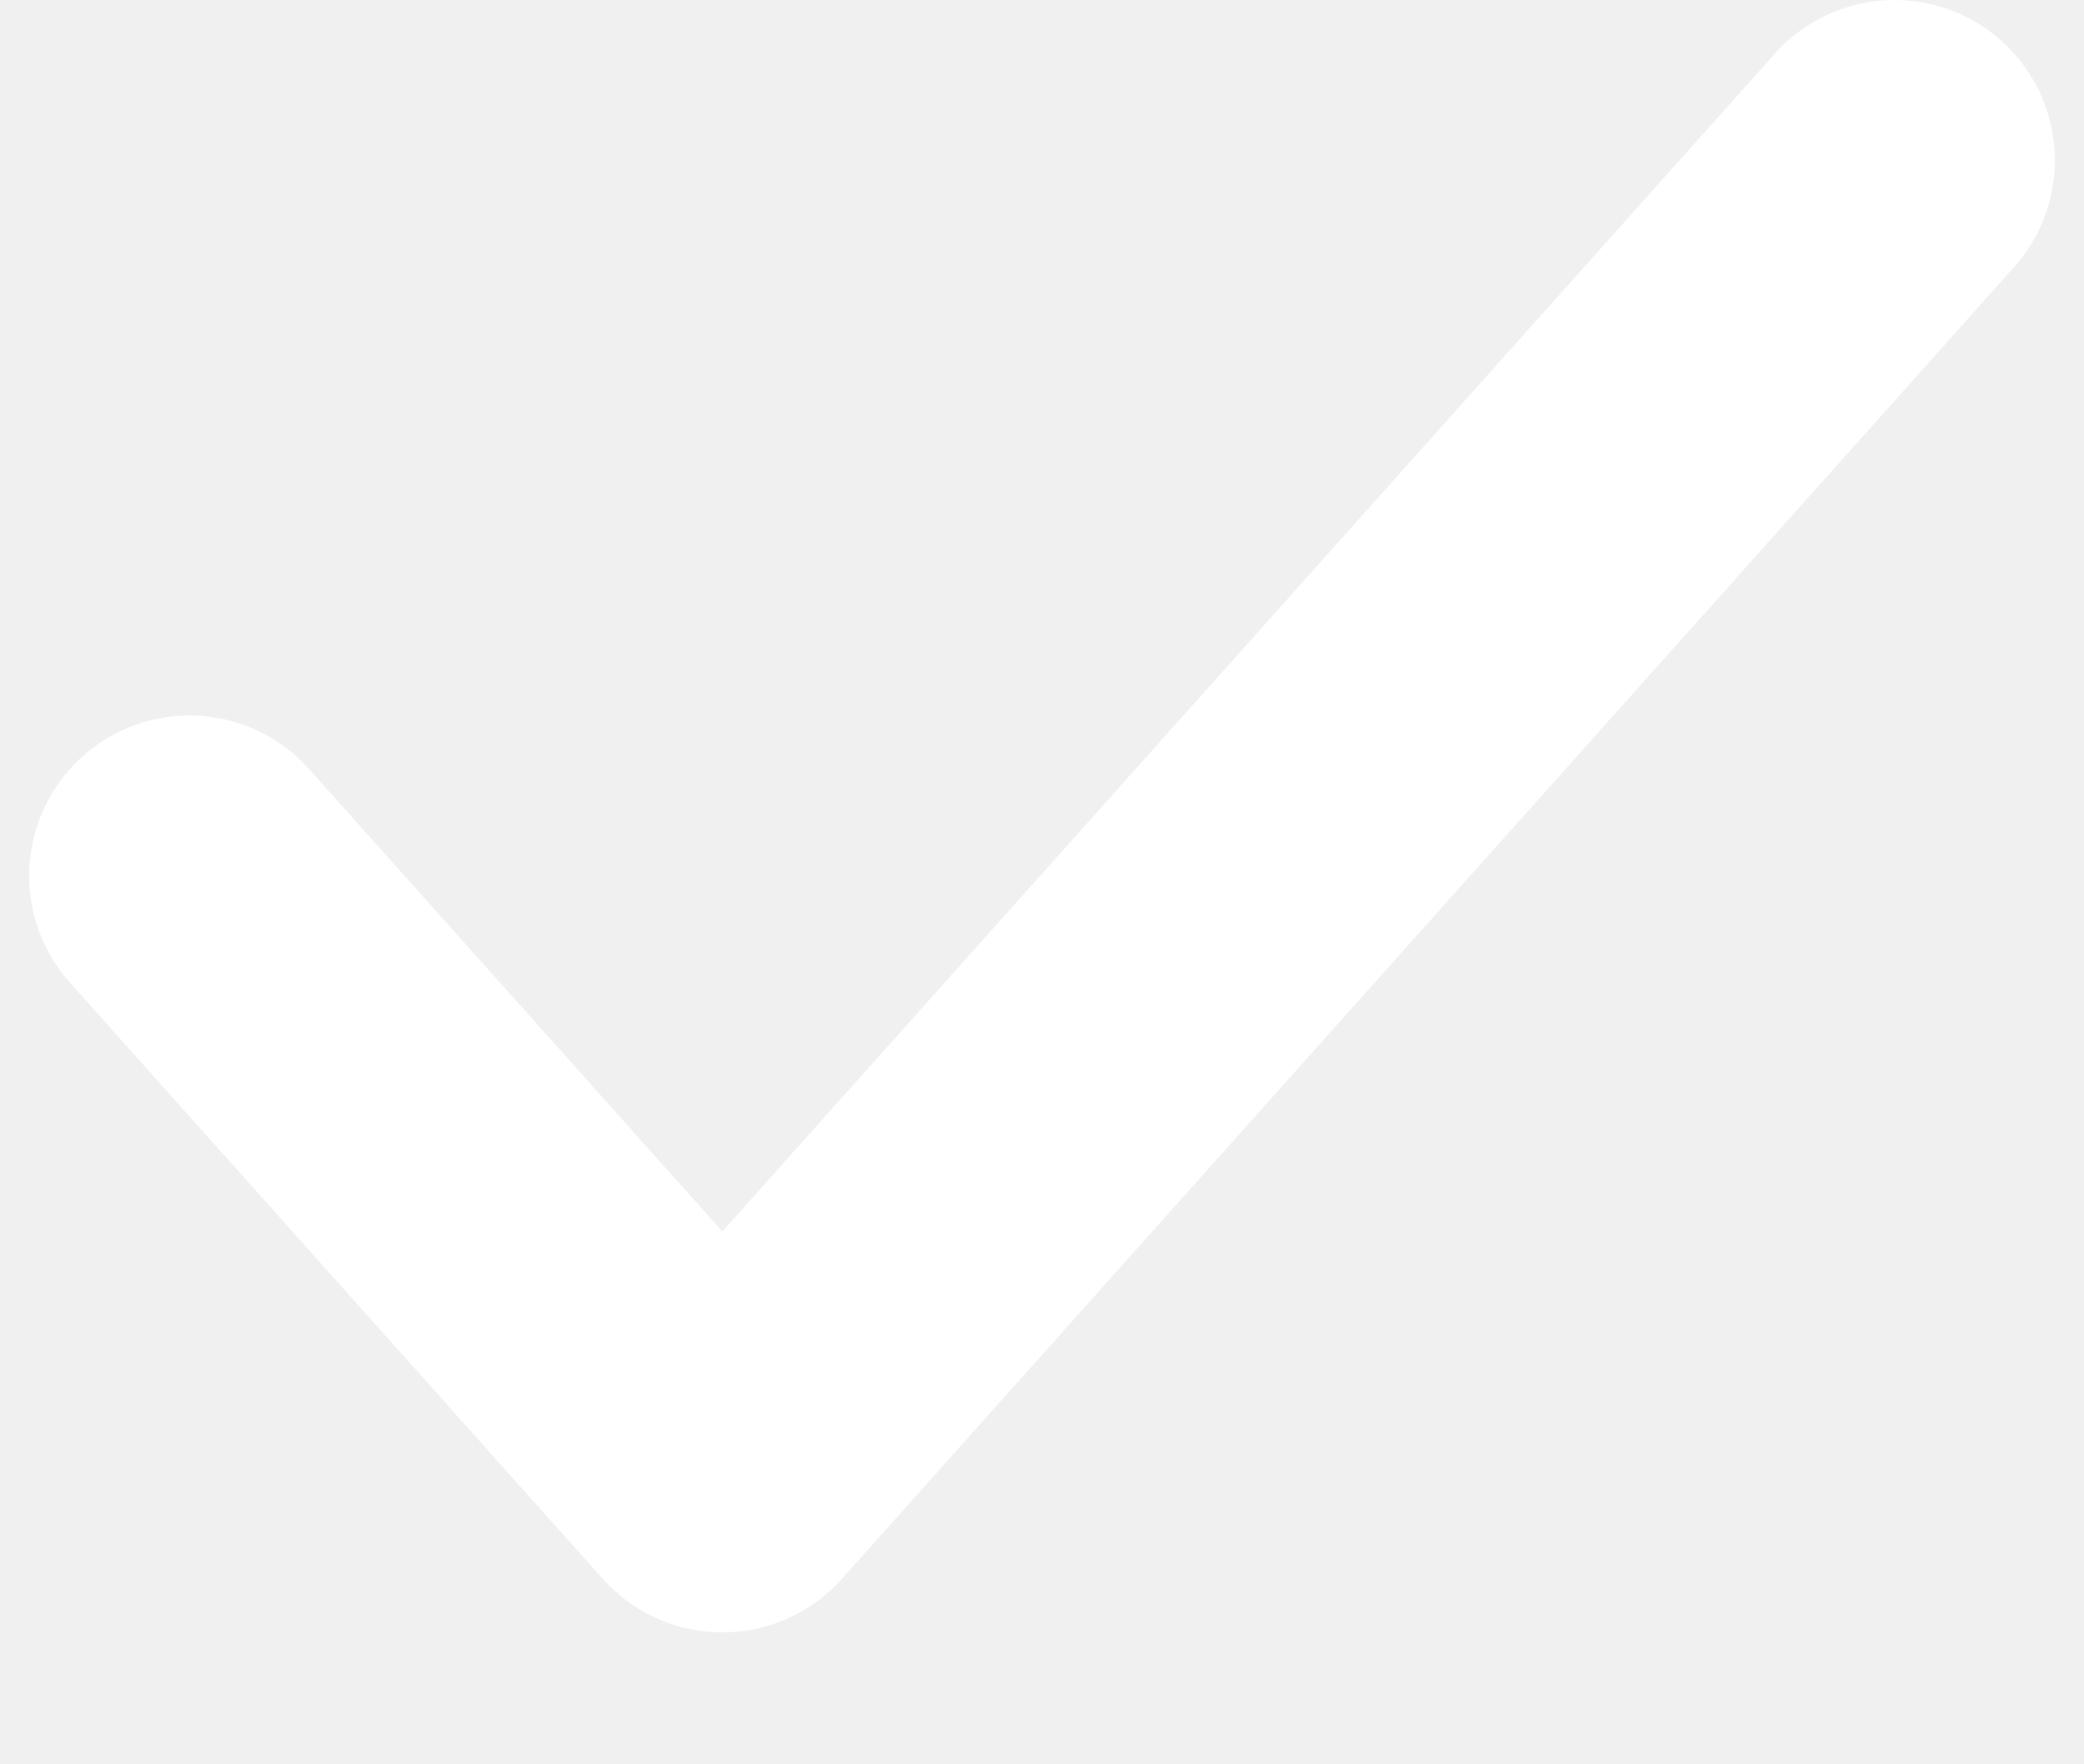
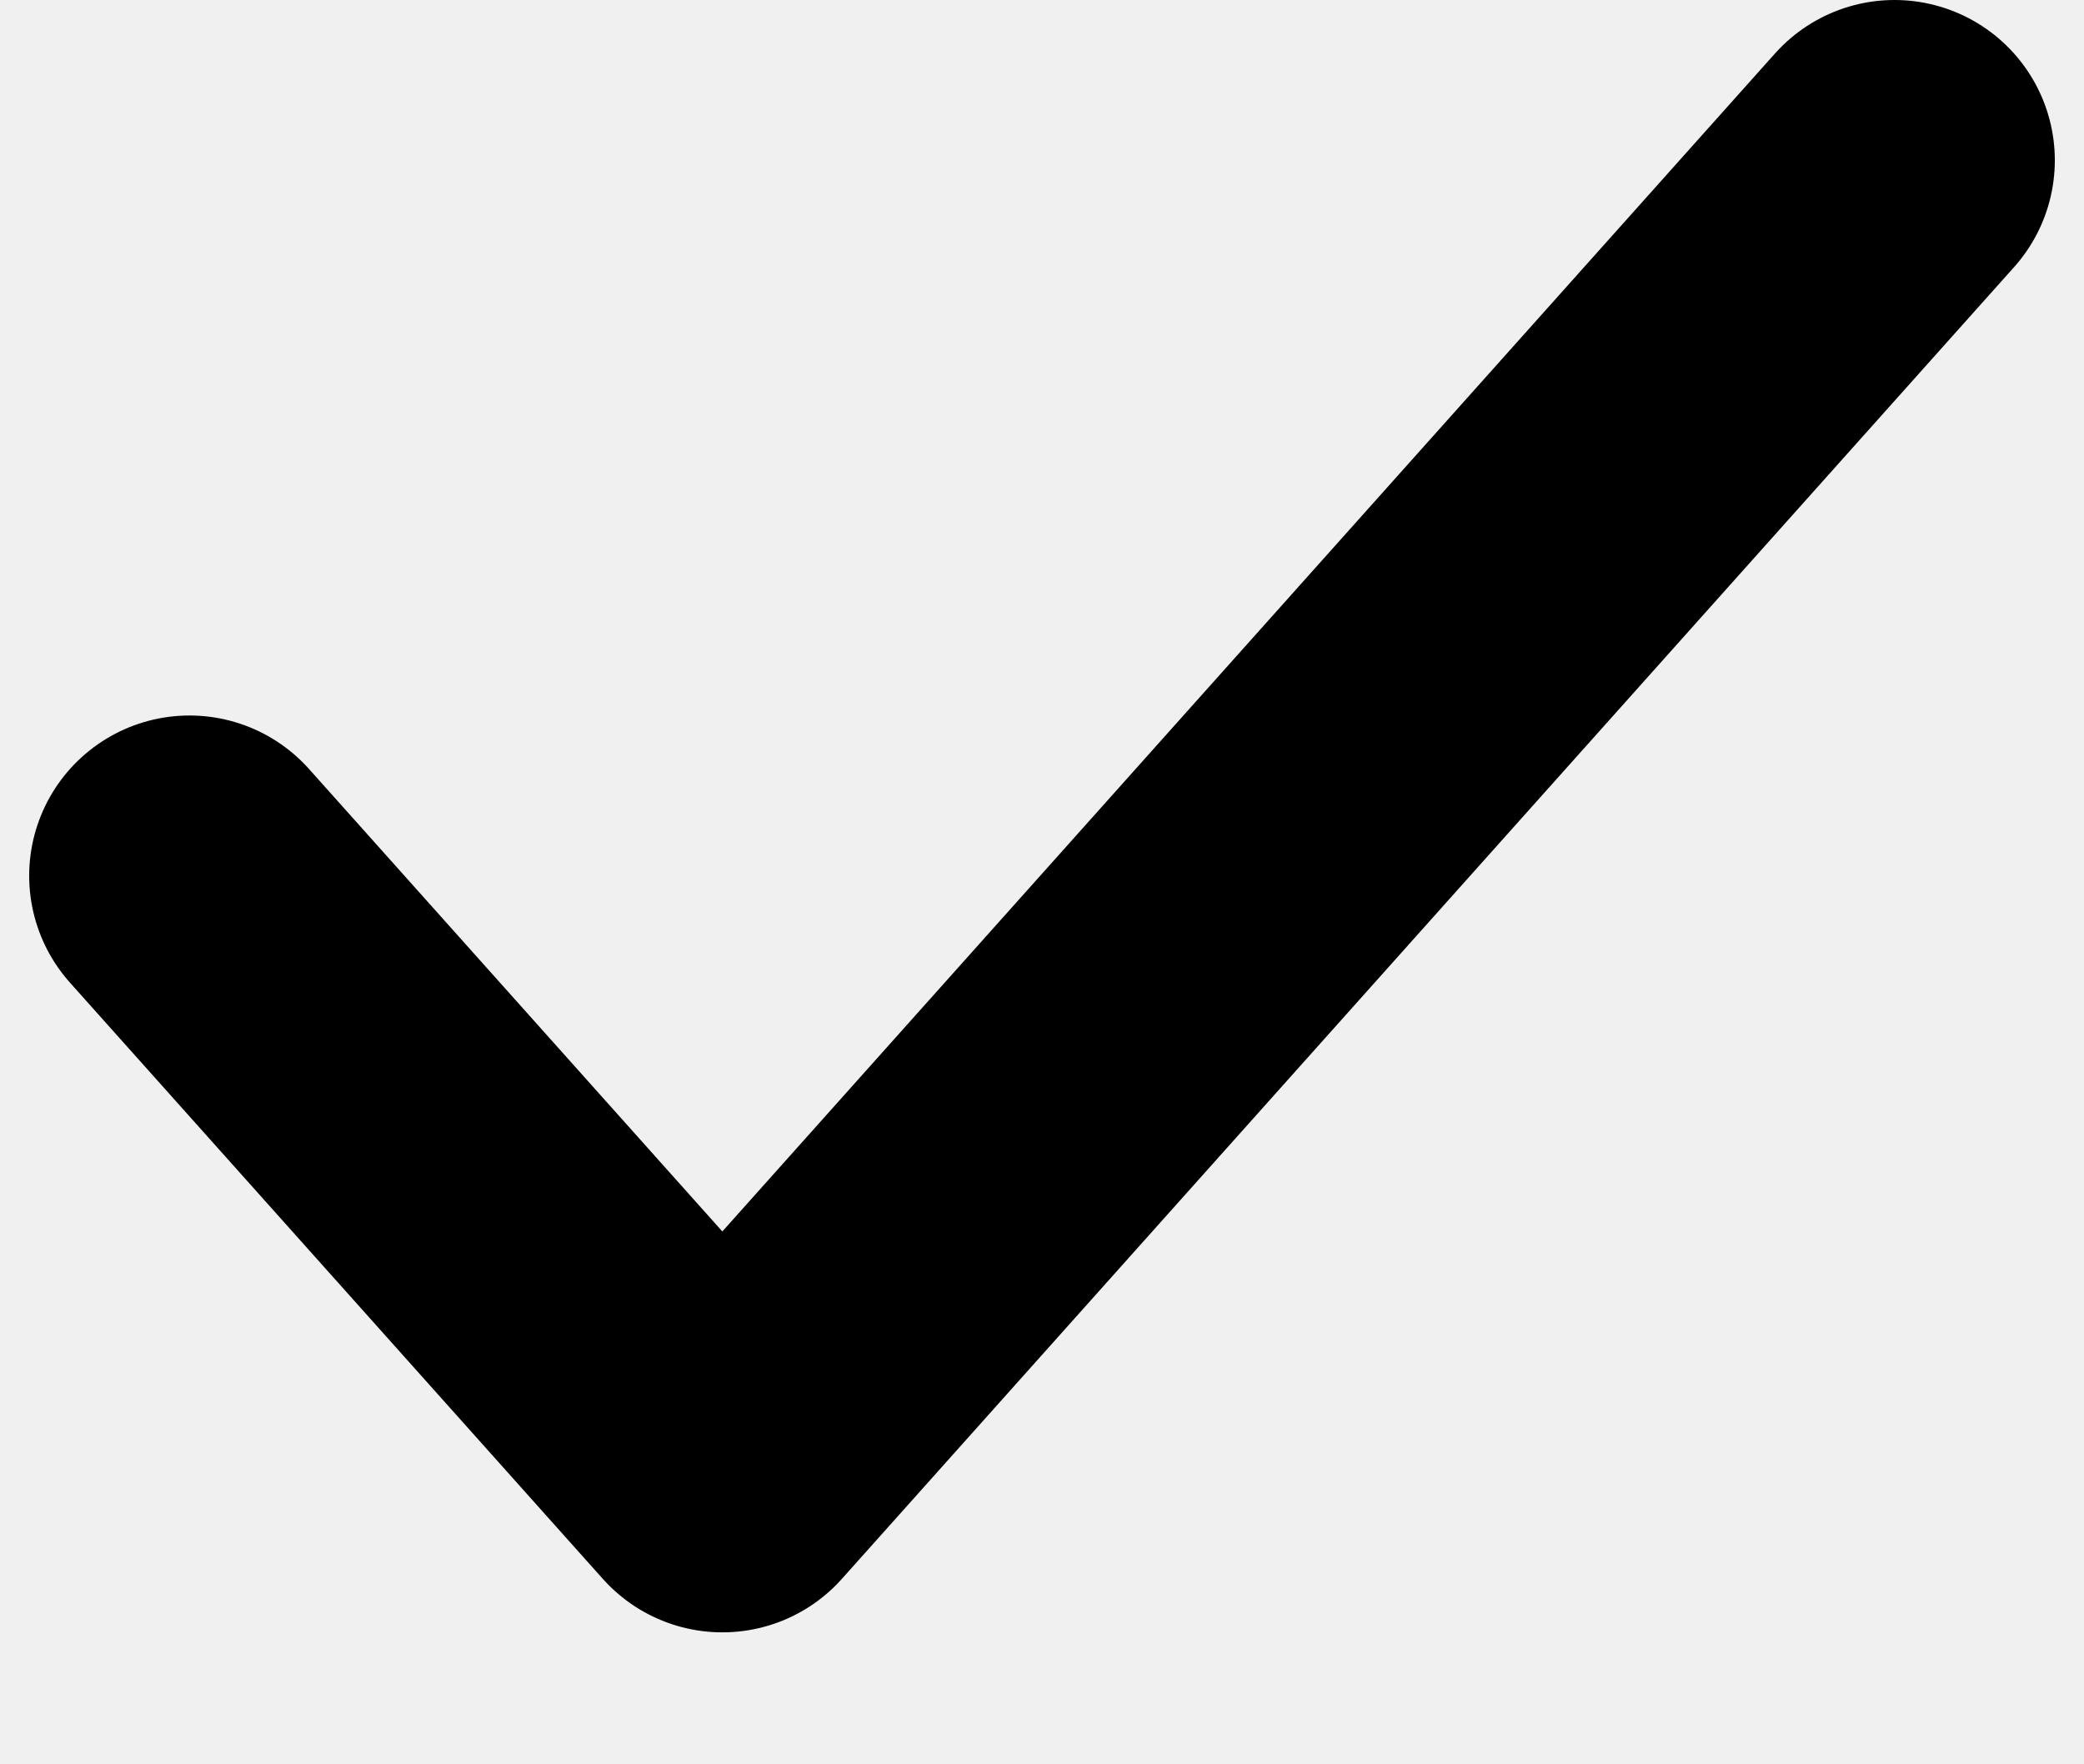
<svg xmlns="http://www.w3.org/2000/svg" width="13" height="11" viewBox="0 0 13 11" fill="none">
-   <path d="M11.818 1L4.506 9.182L1.182 5.463" stroke="white" stroke-width="2" stroke-linecap="round" stroke-linejoin="round" />
+   <path d="M11.818 1L4.506 9.182L1.182 5.463" stroke="currentColor" stroke-width="2" stroke-linecap="round" stroke-linejoin="round" />
</svg>
